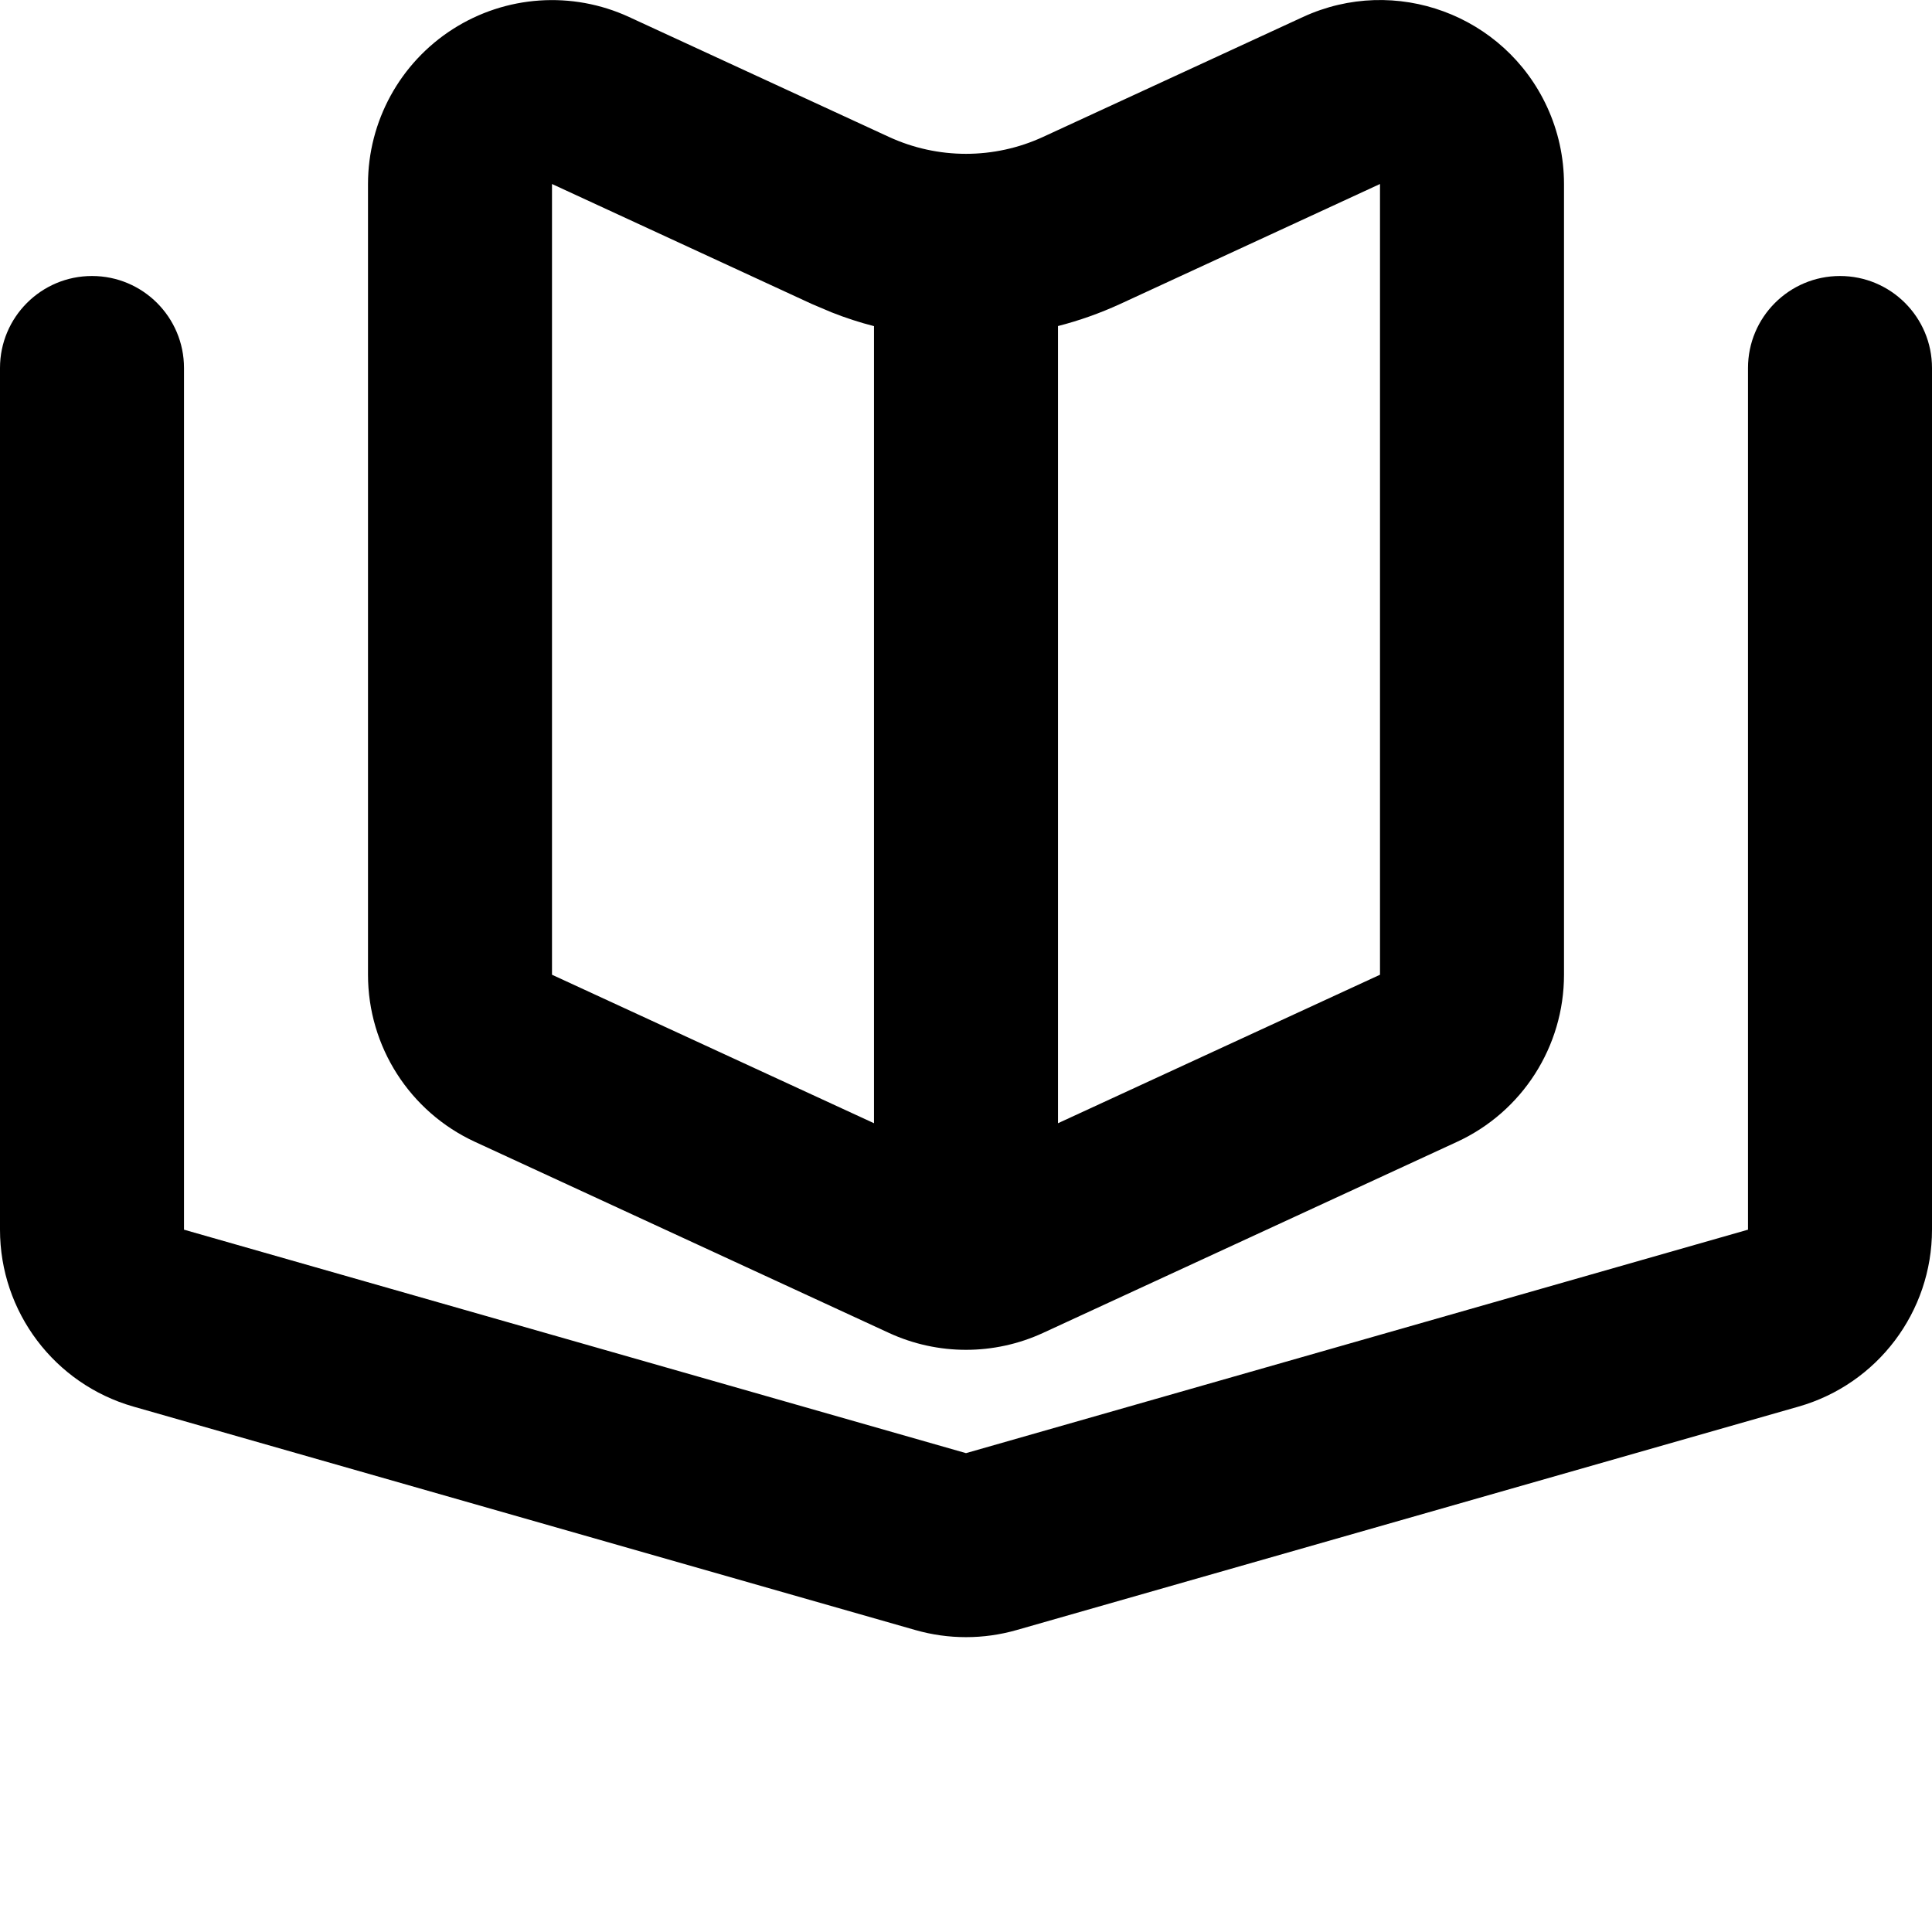
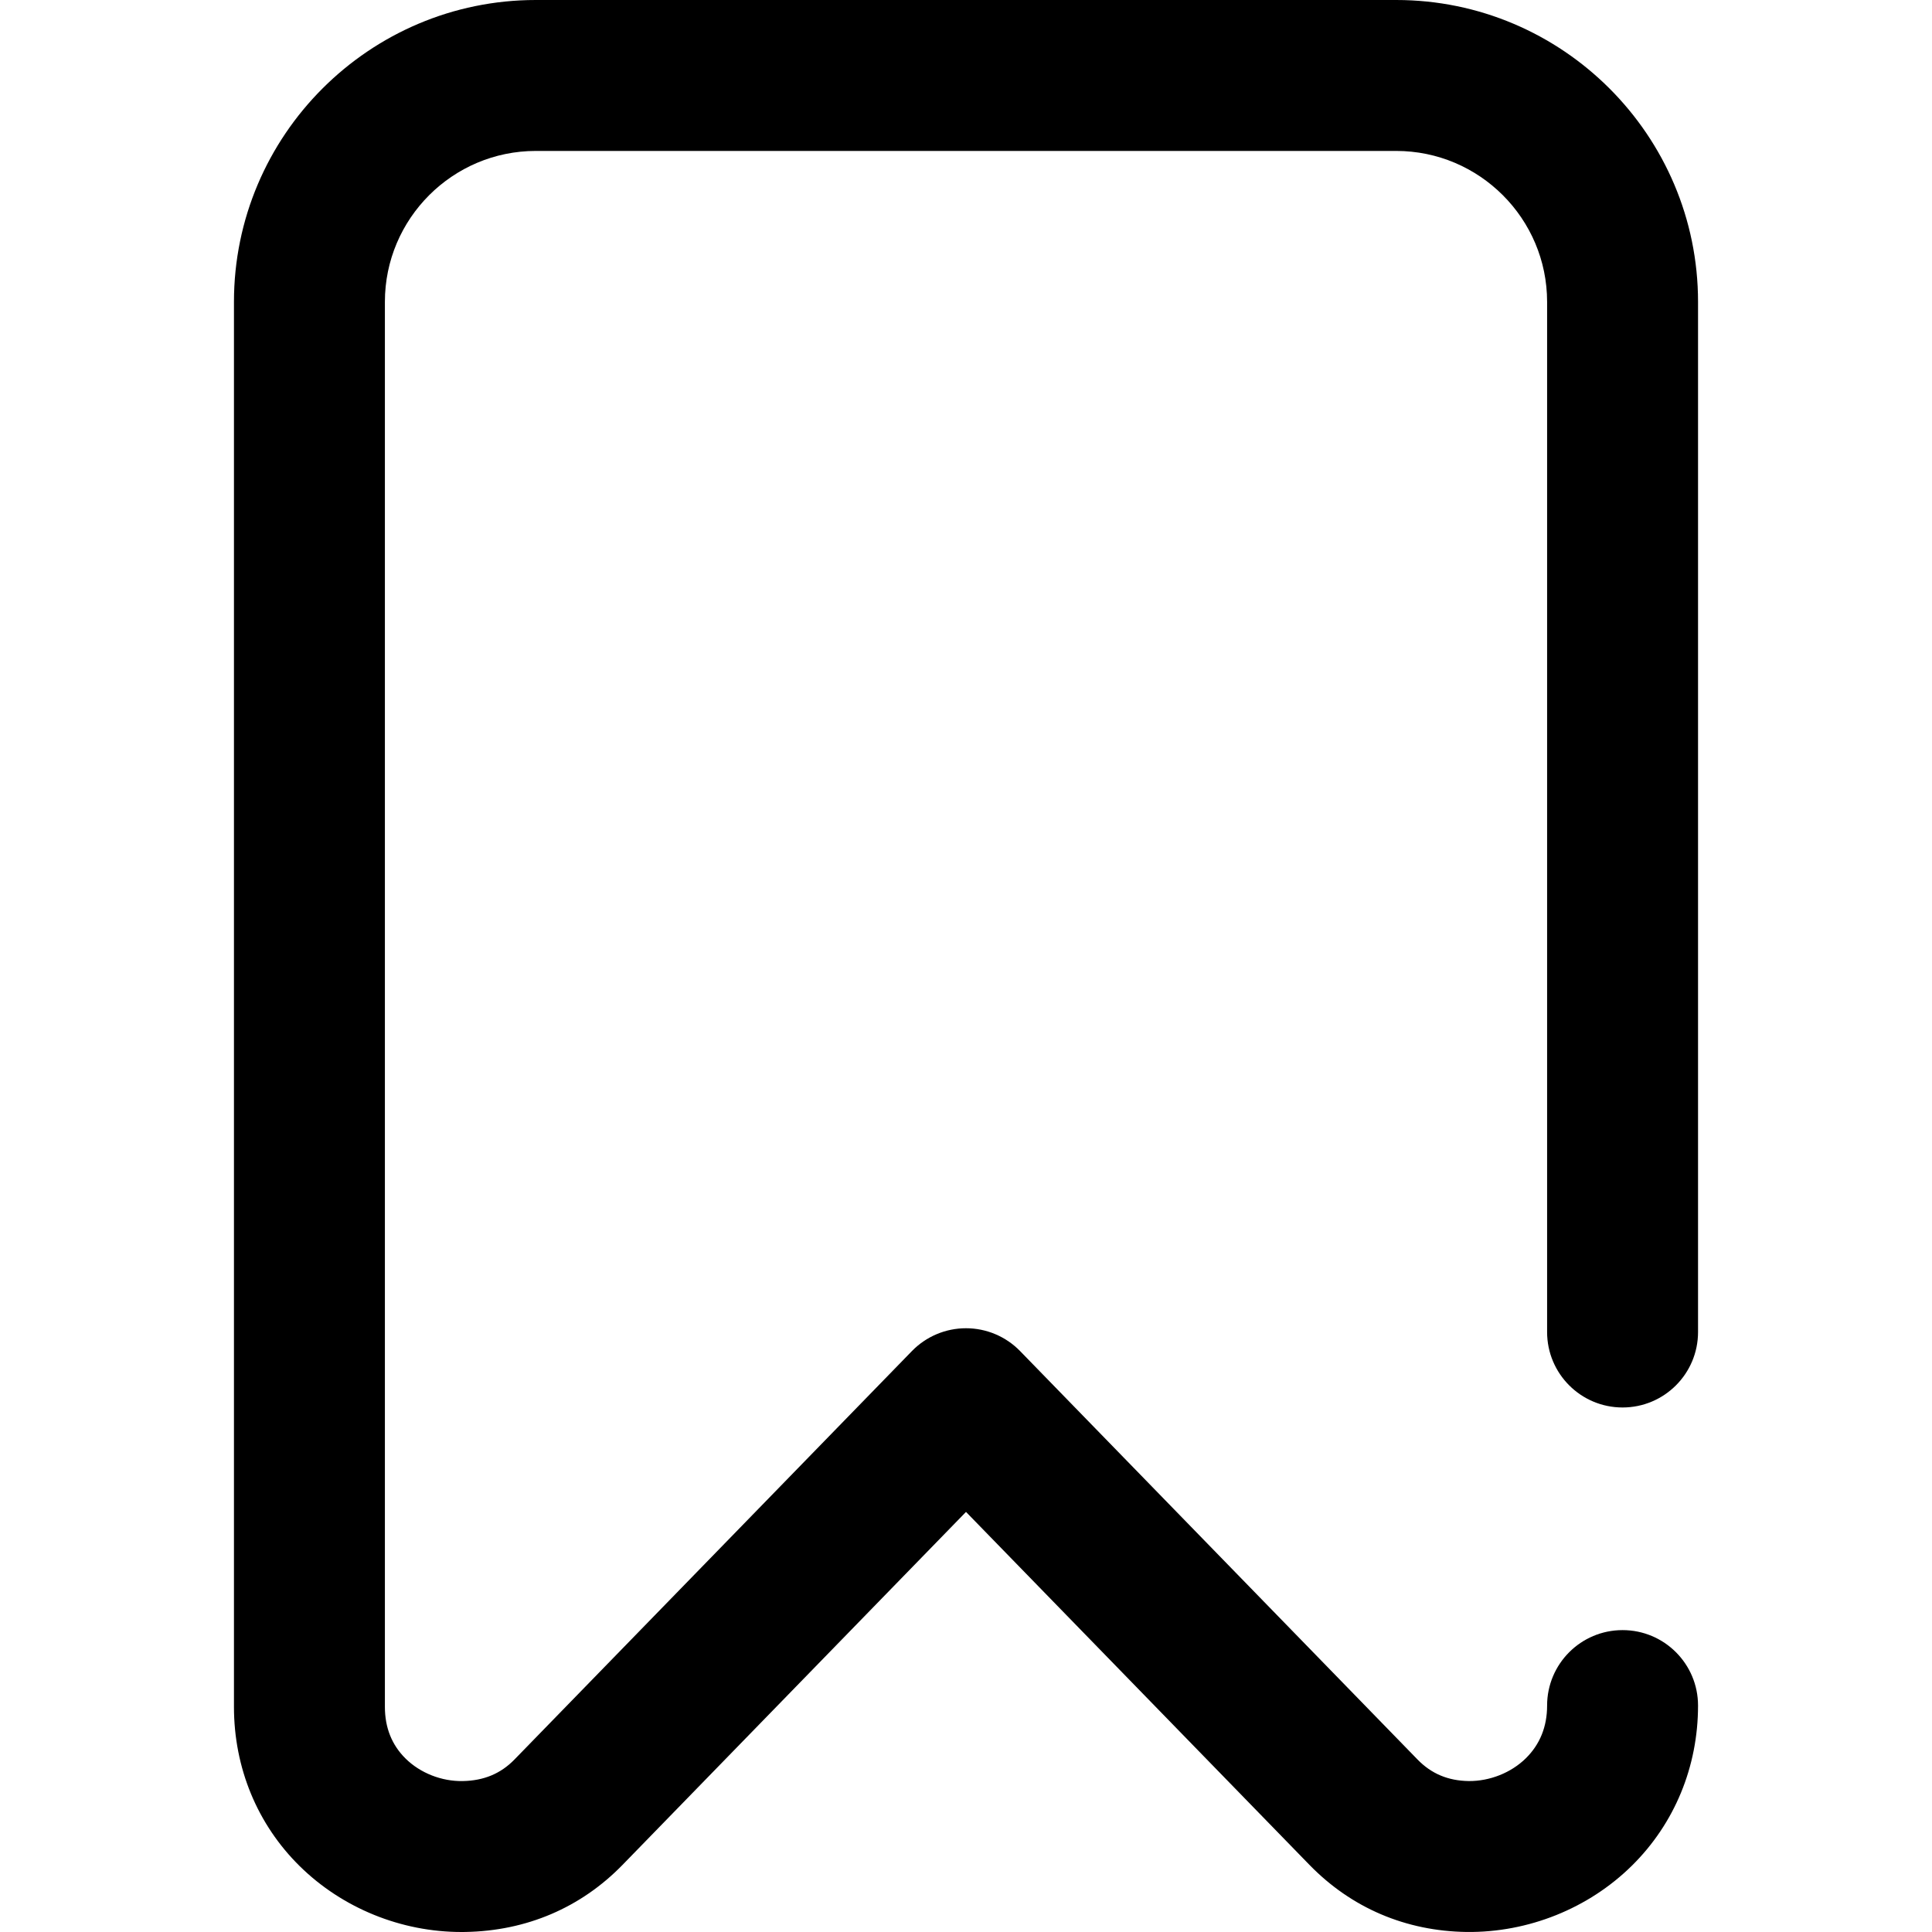
- <svg xmlns="http://www.w3.org/2000/svg" viewBox="0 0 21 21">
-   <path fill="currentColor" d="M20 3a1 1 0 0 1 1 1v9.366a2 2 0 0 1-1.45 1.923l-8.5 2.429a2 2 0 0 1-1.1 0l-8.5-2.429A2 2 0 0 1 0 13.366V4a1 1 0 1 1 2 0v9.366l8.5 2.429 8.5-2.429V4a1 1 0 0 1 1-1zm-3.184-1.838A2 2 0 0 1 17 2v8.595a2 2 0 0 1-1.162 1.816l-4.5 2.077a2 2 0 0 1-1.676 0l-4.5-2.077A2 2 0 0 1 4 10.595V2A2 2 0 0 1 6.838.185l2.824 1.303a2 2 0 0 0 1.676 0L14.162.185a2 2 0 0 1 2.654.977zM6 2v8.595l3.5 1.614V3.545c-.156-.04-.31-.09-.461-.15l-.215-.091L6 2zm9 0l-2.824 1.304a4 4 0 0 1-.676.24v8.665l3.5-1.614V2z" />
+ <svg xmlns="http://www.w3.org/2000/svg" viewBox="0 0 512 512">
+   <defs />
+   <path d="M429.998 431.996c-11.046 0-20 8.954-20 20 0 5.576-1.889 10.268-5.615 13.947-3.91 3.861-9.583 6.098-15.132 6.054-5.475-.07-9.919-1.935-13.587-5.705L270.333 358.048a20 20 0 00-28.666 0L136.335 466.292c-3.641 3.742-8.118 5.608-13.686 5.706-5.61.115-11.257-2.12-15.14-5.936-3.655-3.591-5.508-8.206-5.508-13.718V79.999c0-22.056 17.944-40 40-40h227.997c22.056 0 40 17.944 40 40v272.997c0 11.046 8.954 20 20 20s20-8.954 20-20V79.999C449.997 35.888 414.11 0 369.998 0H142.001C97.889 0 62.002 35.888 62.002 79.999v372.345c0 16.174 6.206 31.179 17.474 42.25C90.77 505.69 106.32 512 122.288 512c.355 0 .711-.003 1.066-.009 16.191-.285 30.592-6.441 41.648-17.804L256 400.673l90.998 93.514c11.136 11.444 25.572 17.601 41.747 17.806 16.236.167 32.215-6.204 43.742-17.588 11.292-11.149 17.51-26.211 17.51-42.409.001-11.046-8.953-20-19.999-20z" />
</svg>
